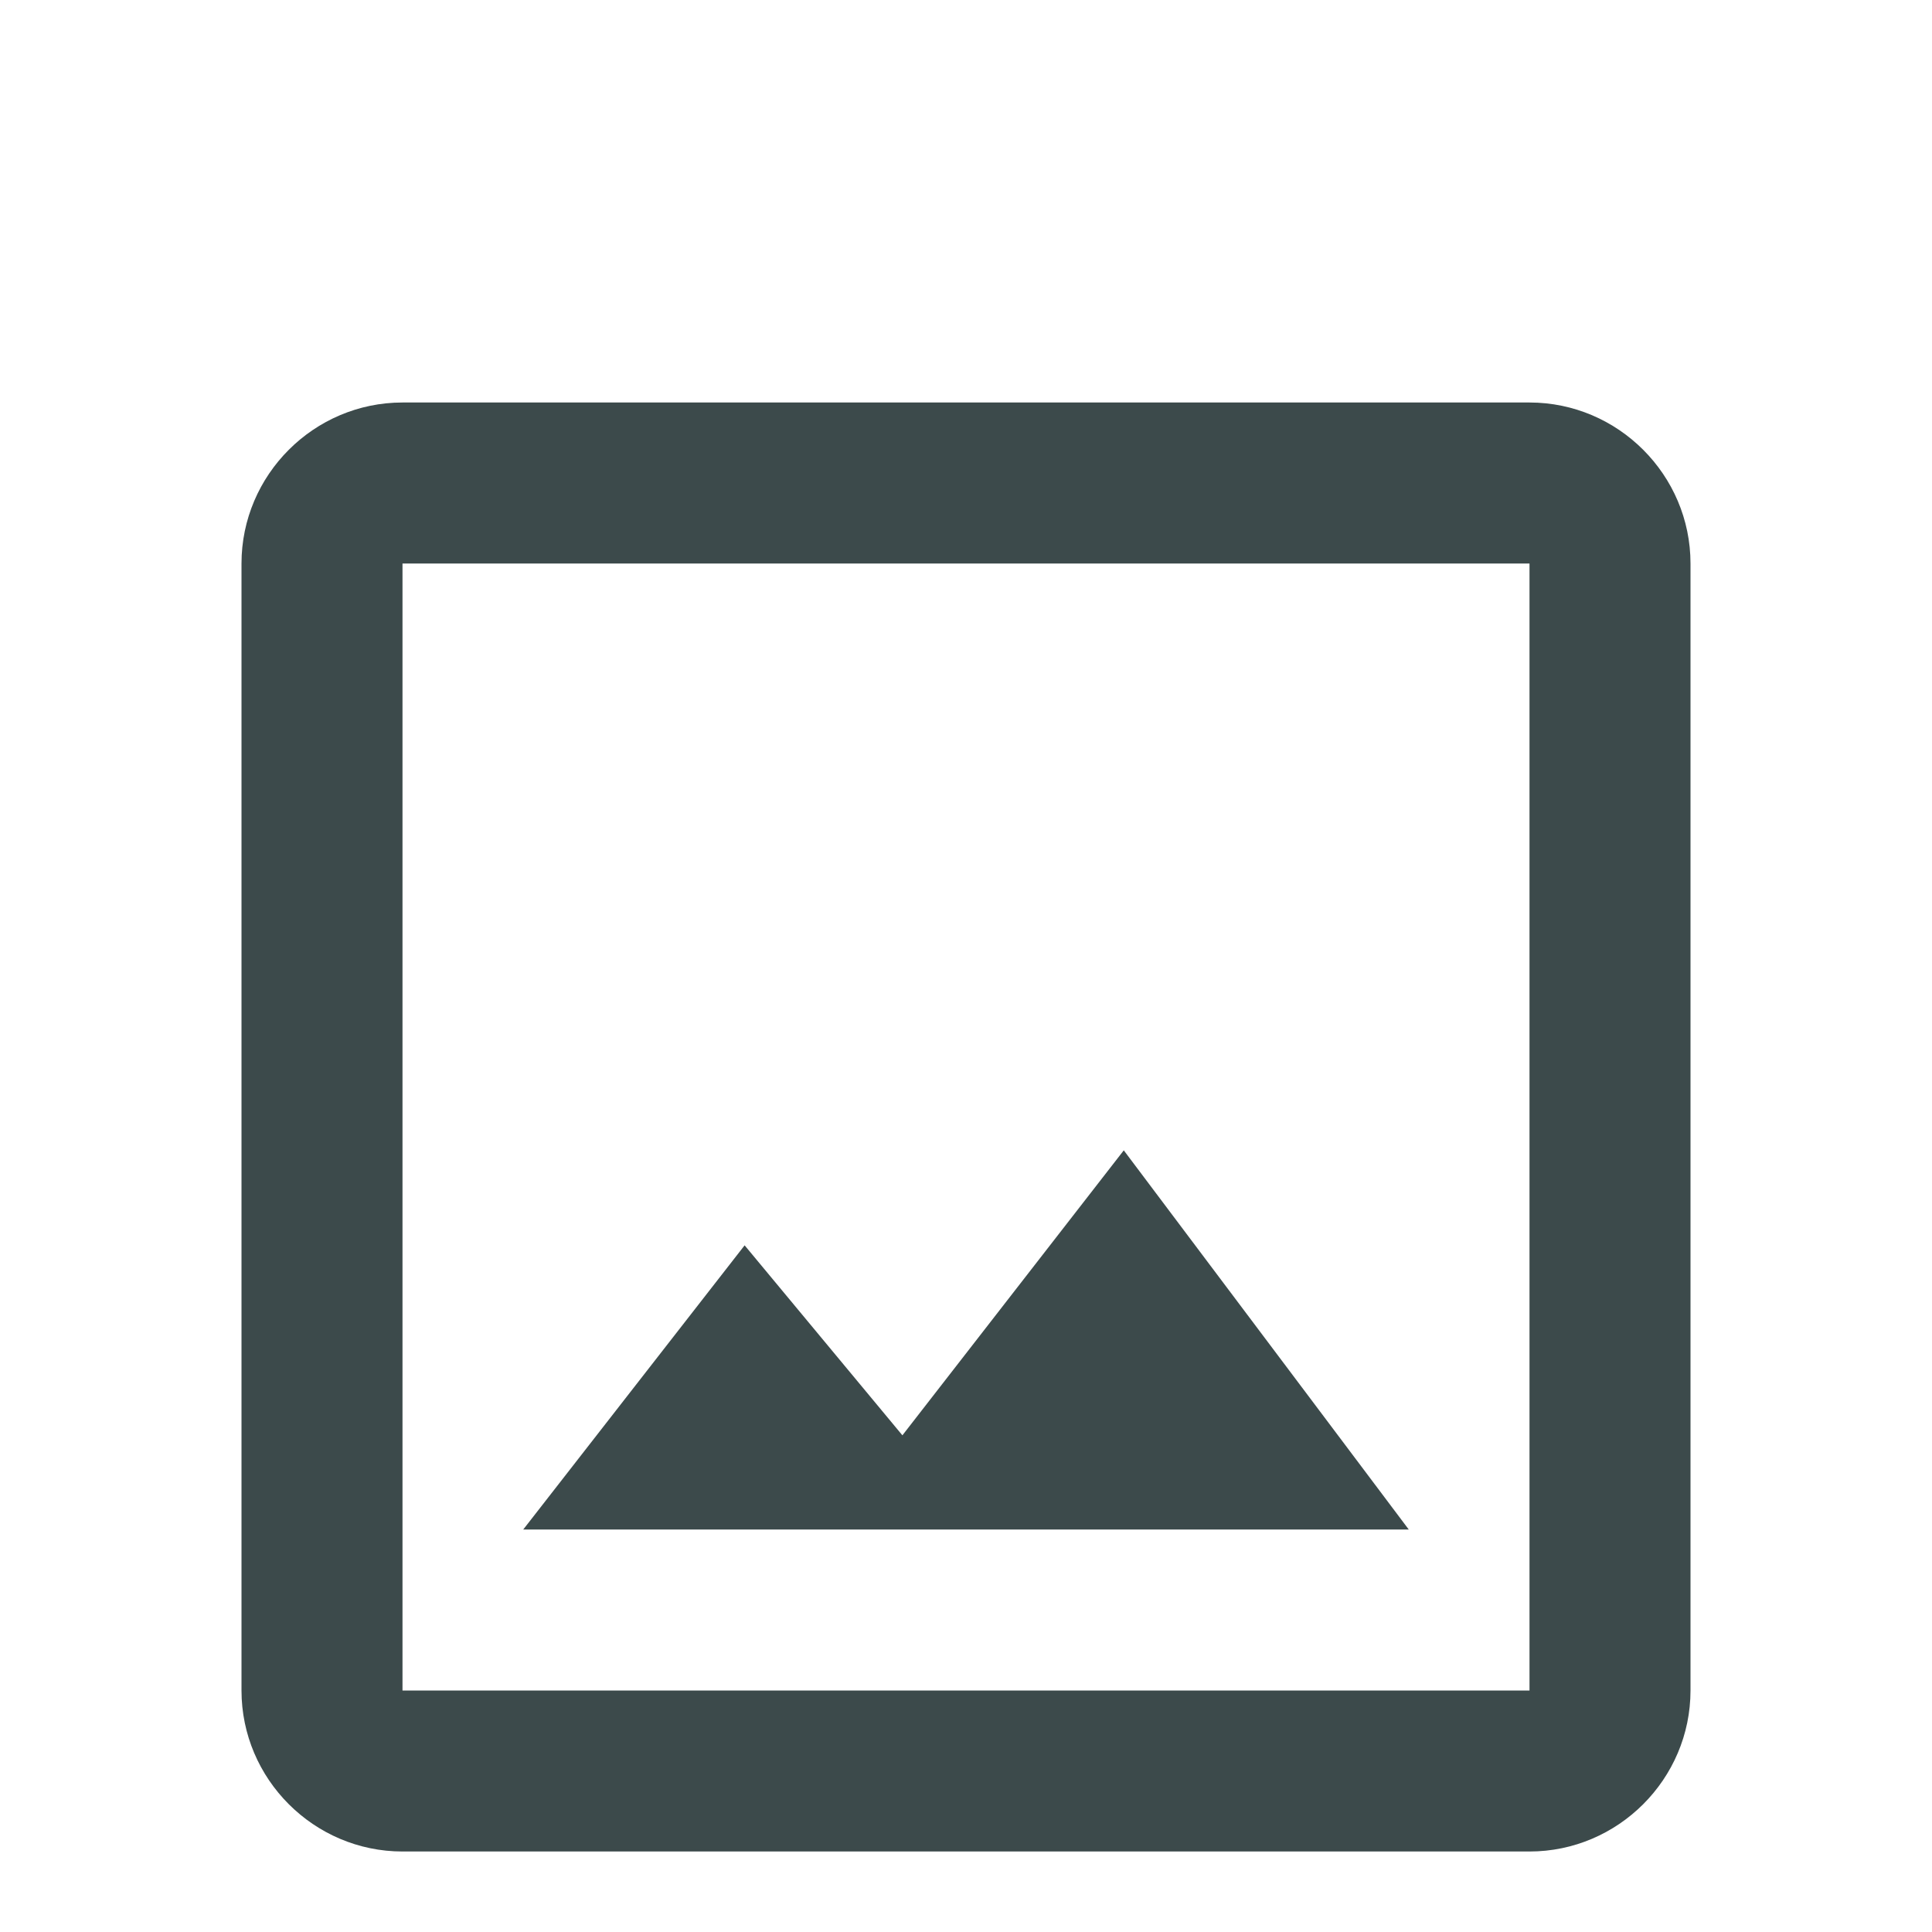
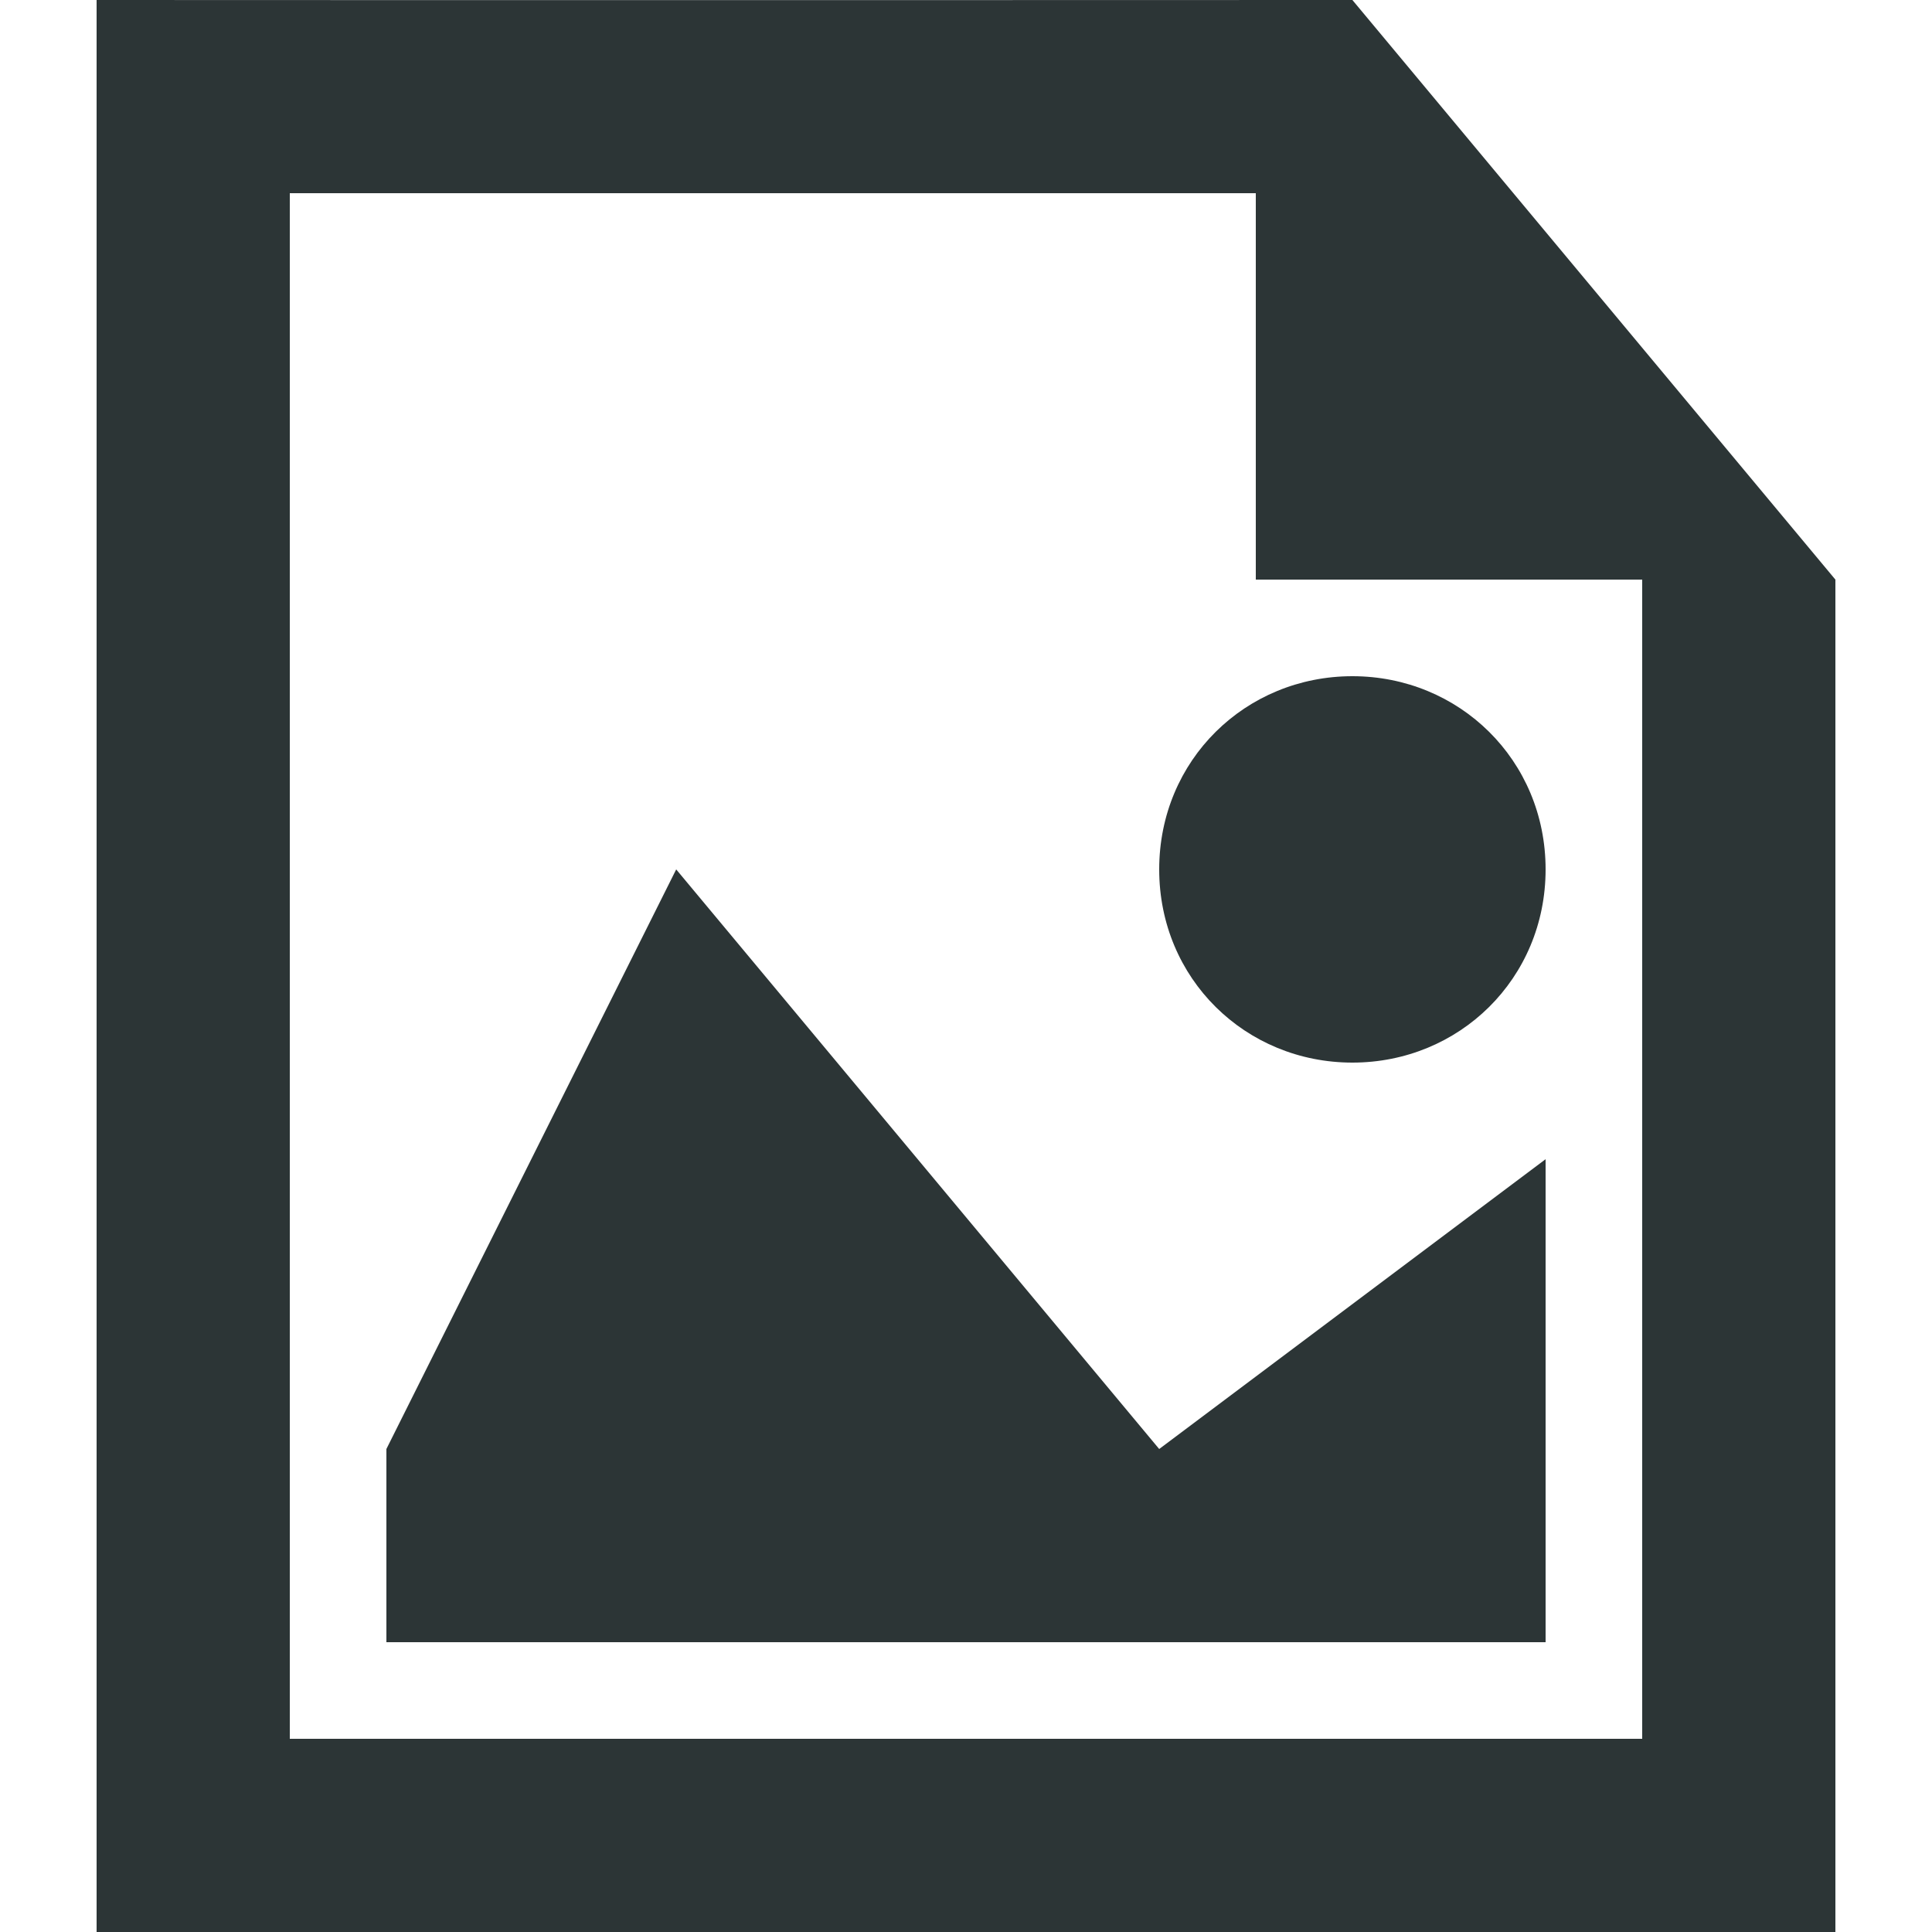
- <svg xmlns="http://www.w3.org/2000/svg" fill="#3C4A4B" height="24" viewBox="0 0 24 20" width="24">
-   <path d="M0 0h24v24H0z" fill="none" />
-   <path d="M19 3H5c-1.1 0-2 .9-2 2v14c0 1.1.9 2 2 2h14c1.1 0 2-.9 2-2V5c0-1.1-.9-2-2-2zm0 16H5V5h14v14zm-5.04-6.71l-2.75 3.54-1.96-2.36L6.5 17h11l-3.54-4.71z" />
+ <svg xmlns="http://www.w3.org/2000/svg" version="1.1" width="20" height="20" viewBox="0 0 20 20" id="svg10">
+   <defs id="defs14" />
+   <path transform="matrix(1,0,0,1,0,0)" style="fill:#2c3536;fill-opacity:1" d="M16.0 17.0L4.0 17.0L4.0 15.0L7.0 9.0L12.0 15.0L16.0 12.0Z" id="path4" />
+   <path transform="matrix(1,0,0,1,0,0)" style="fill:#2c3536;fill-opacity:1;stroke-width:1.08" d="M16.0 9.0C16.0 10.132 15.106 11.0 14.0 11.0C12.894 11.0 12.0 10.132 12.0 9.0C12.0 7.868 12.894 7.0 14.0 7.0C15.106 7.0 16.0 7.868 16.0 9.0Z" id="path6" />
+   <path transform="matrix(1,0,0,1,0,0)" style="fill:#2c3536;fill-opacity:1" d="M14.0 0.0C14.0 0.0 5.145 0.003 1.0 0.0L1.0 20.0L19.0 20.0L19.0 6.0ZM3.0 18.0L3.0 2.0L13.0 2.0L13.0 6.0L17.0 6.0L17.0 18.0Z" id="path8" />
</svg>
